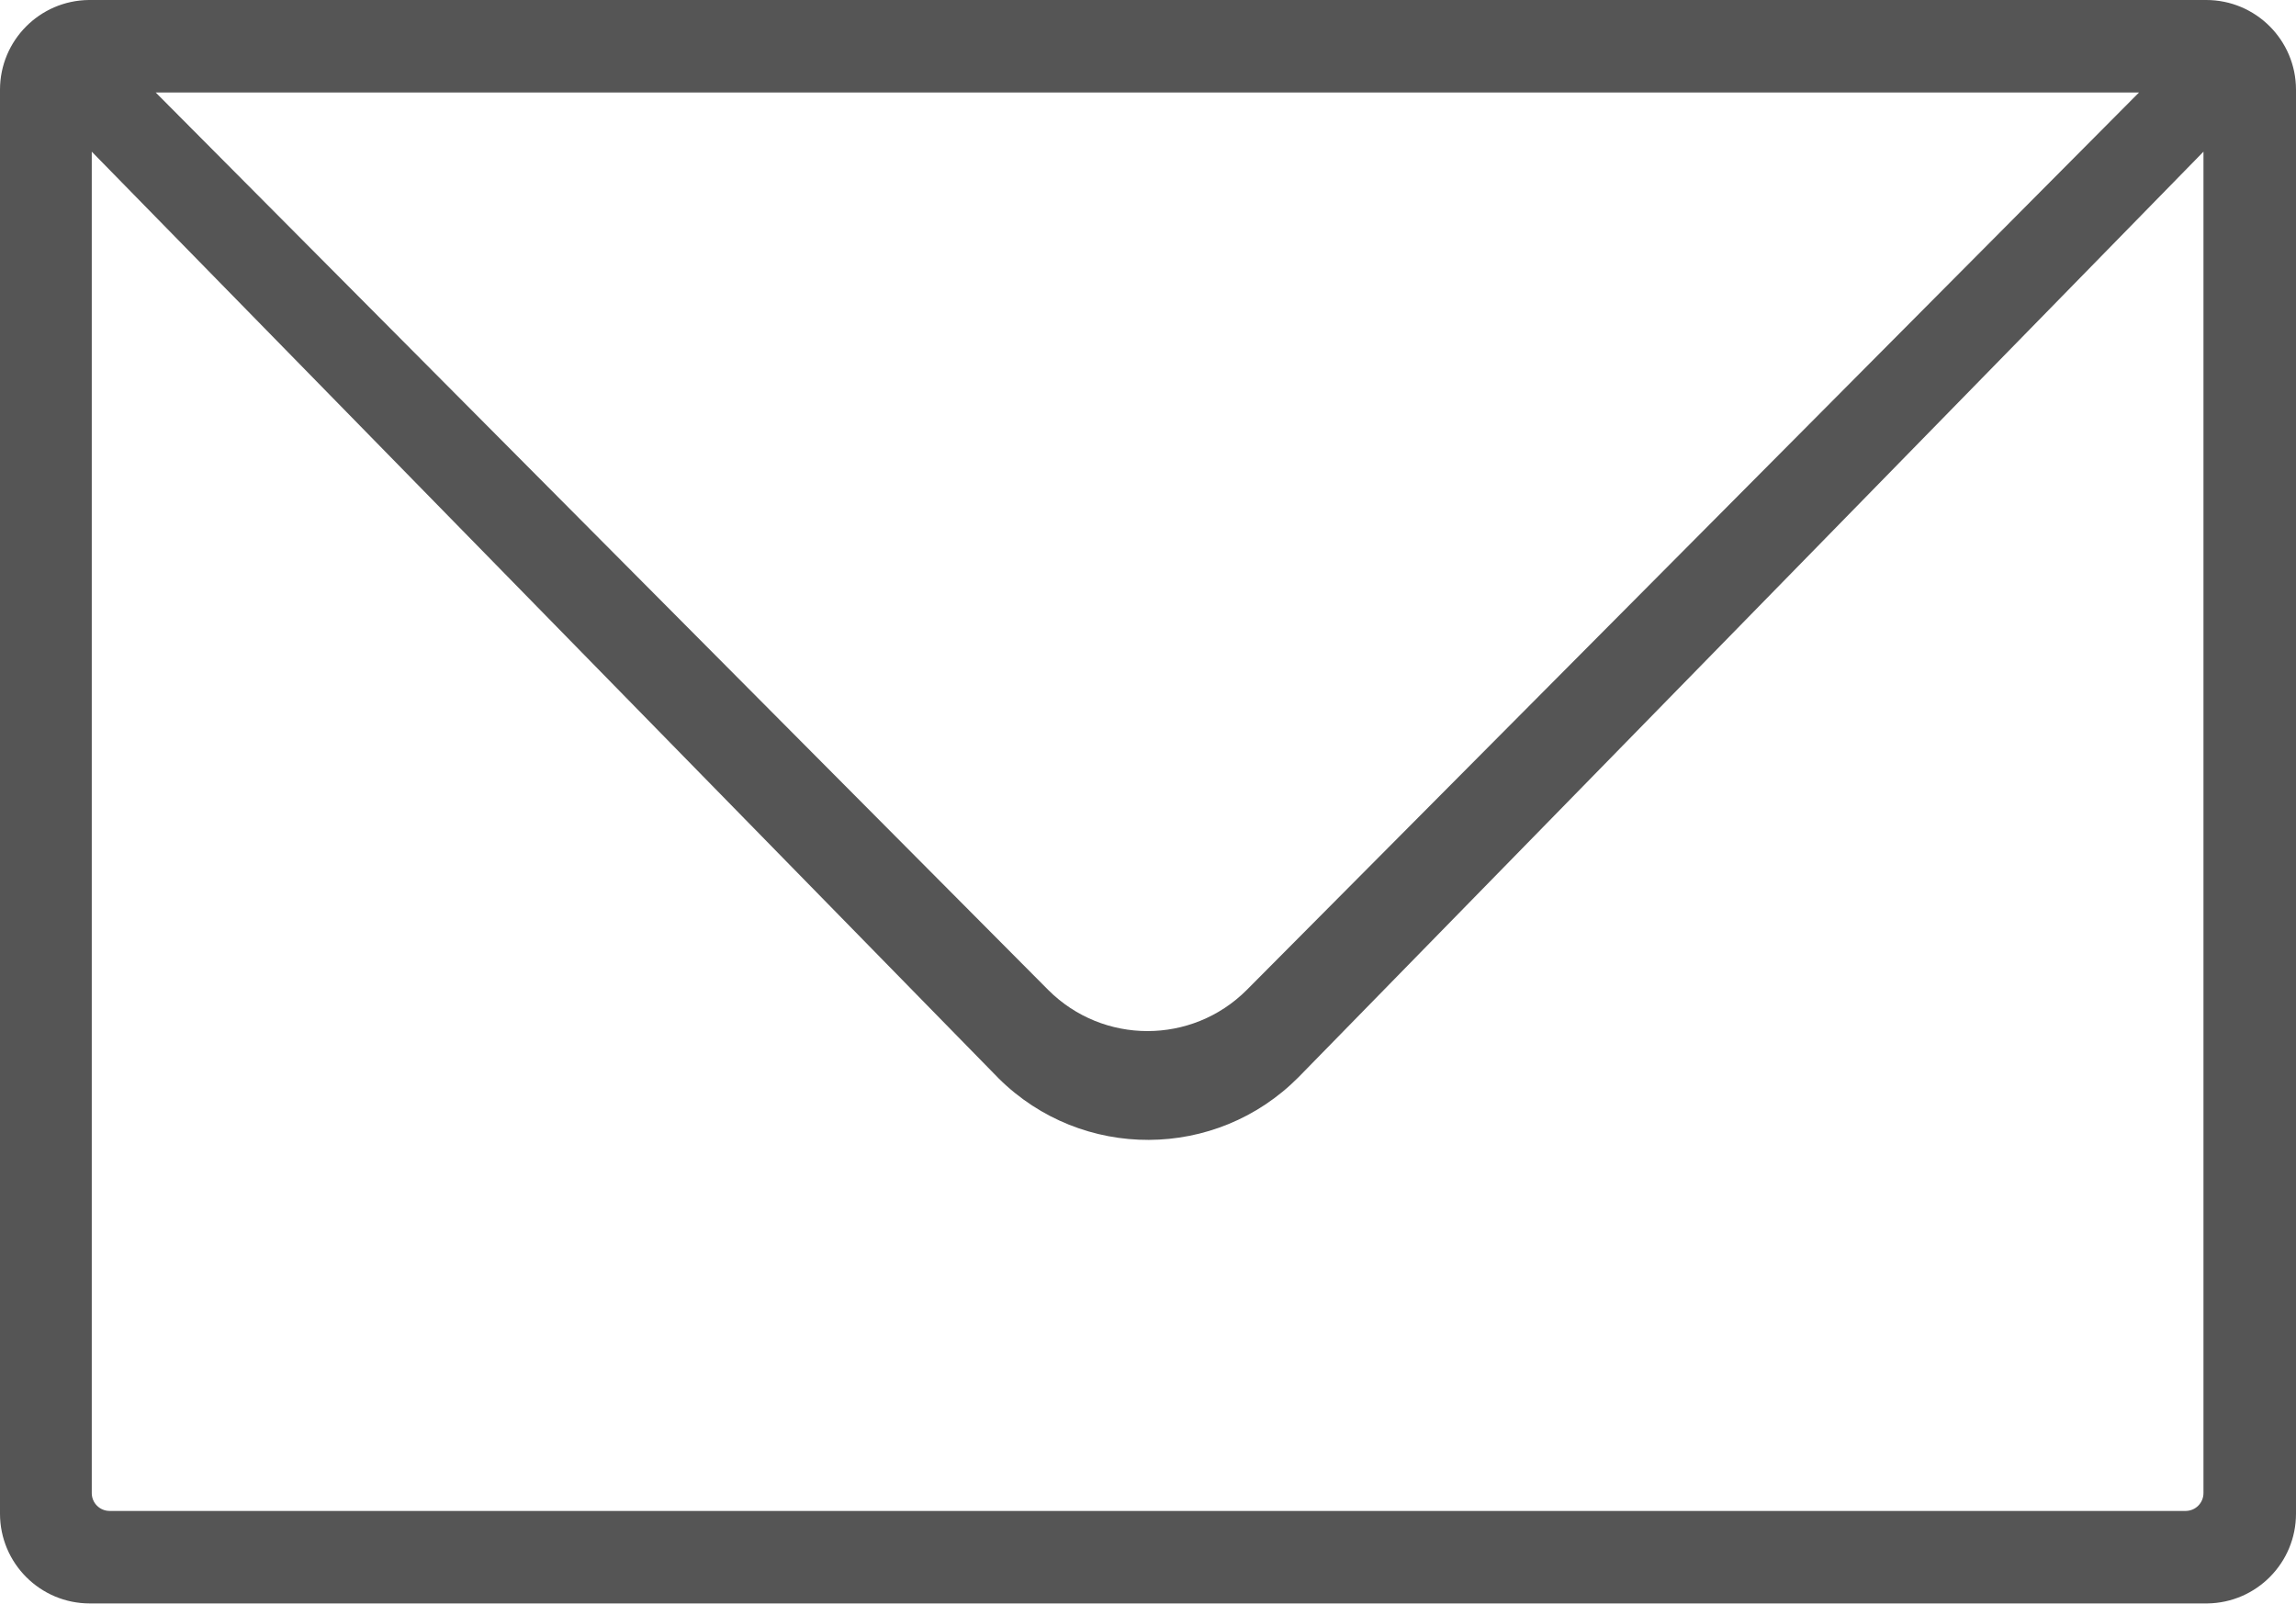
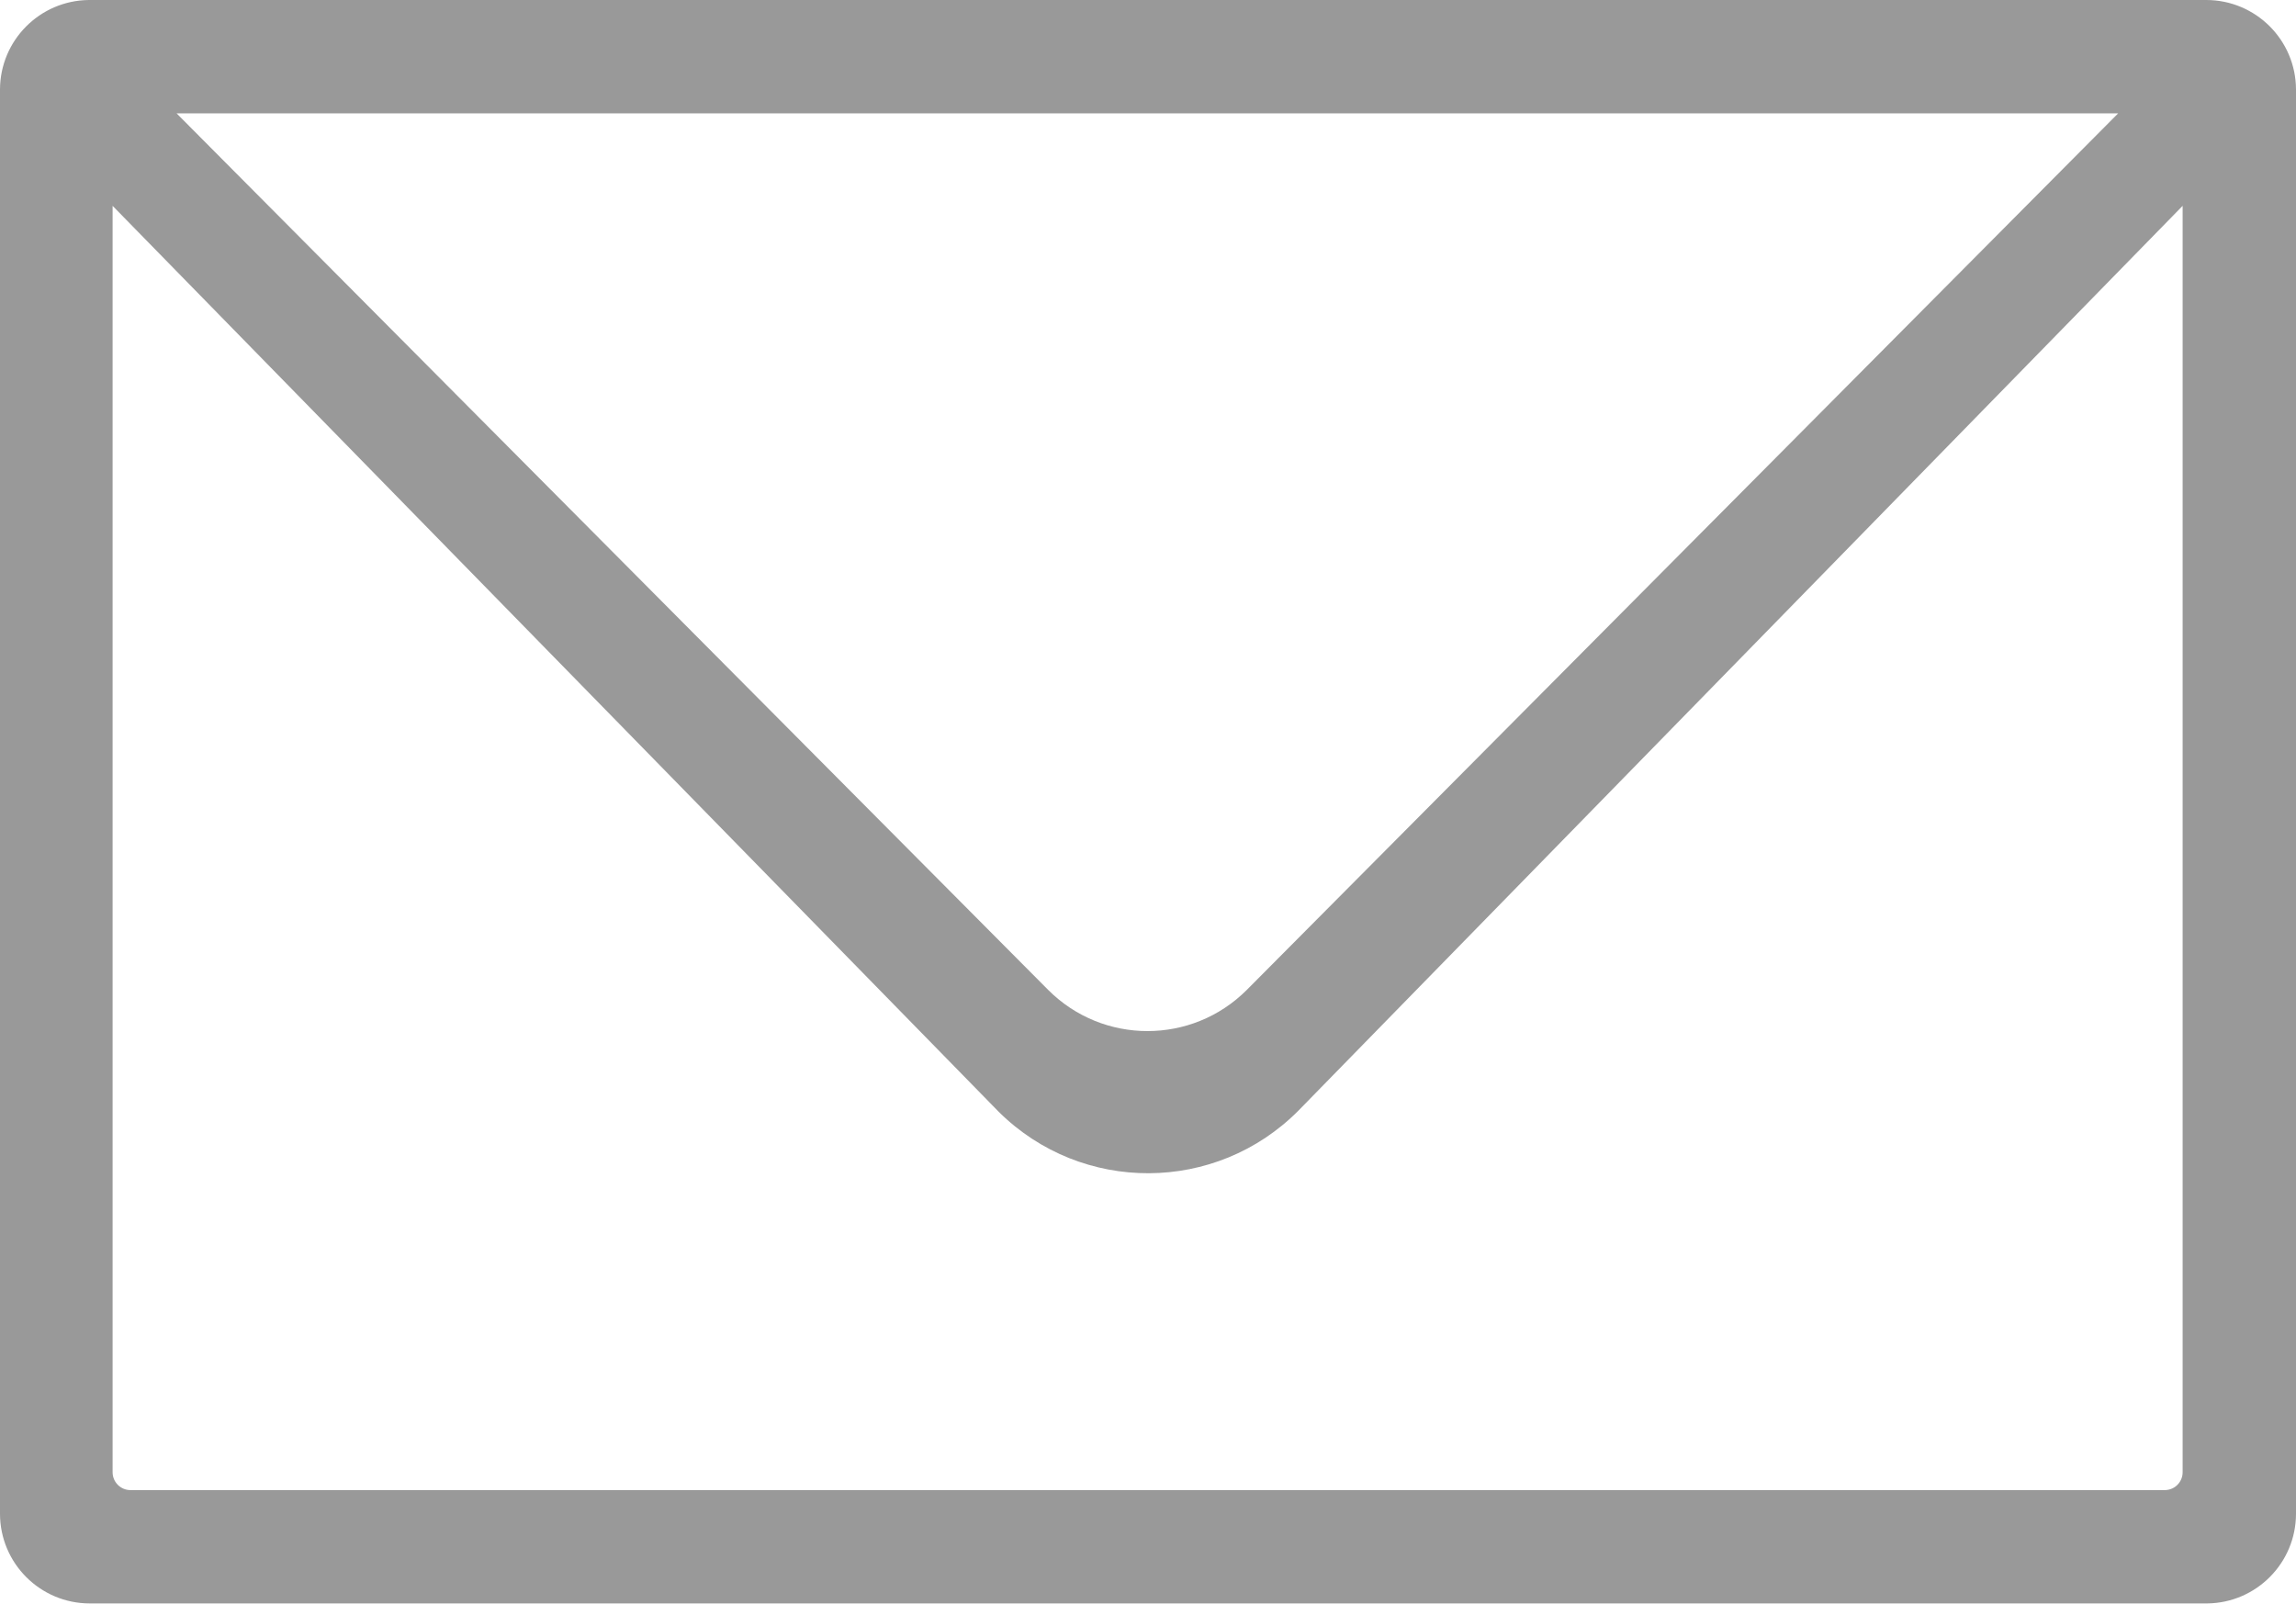
- <svg xmlns="http://www.w3.org/2000/svg" version="1.1" id="Layer_1" x="0px" y="0px" width="550.8px" height="384.764px" viewBox="30.6 213.196 550.8 384.764" enable-background="new 30.6 213.196 550.8 384.764" xml:space="preserve">
-   <path fill="#555555" d="M559.857,213.196H51.897c-11.778,0.134-21.265,9.702-21.297,21.481v341.741  c0,11.897,9.645,21.542,21.542,21.542h507.96c11.802-0.134,21.298-9.74,21.298-21.542V234.677  C581.366,222.803,571.731,213.195,559.857,213.196z M543.737,235.393L329.685,450.752c-13.143,13.148-34.455,13.153-47.603,0.011  c-0.004-0.003-0.007-0.007-0.011-0.011L67.957,235.393H543.737z M554.857,575.763H56.897c-2.366,0-4.284-1.918-4.284-4.284V249.591  l217.584,222.401c19.944,19.768,52.135,19.631,71.91-0.307l217.095-222.094v321.827c0.033,2.365-1.856,4.311-4.223,4.345  C554.939,575.764,554.898,575.764,554.857,575.763z" />
+ <svg xmlns="http://www.w3.org/2000/svg" version="1.1" id="Layer_1" x="0px" y="0px" width="550.8px" height="384.765px" viewBox="30.6 213.196 550.8 384.765" enable-background="new 30.6 213.196 550.8 384.765" xml:space="preserve">
+   <path fill="#999999" d="M559.857,213.196H51.897c-11.778,0.136-21.265,9.702-21.297,21.481v341.741  c0,11.896,9.645,21.542,21.542,21.542h507.959c11.803-0.134,21.299-9.74,21.299-21.542V234.677  C581.367,222.803,571.732,213.195,559.857,213.196z M538.738,240.393L329.685,450.752c-13.143,13.148-34.455,13.153-47.604,0.011  c-0.004-0.003-0.006-0.007-0.012-0.011L72.957,240.393H538.738z M549.857,570.763H61.897c-2.366,0-4.284-1.918-4.284-4.284V262.591  l212.584,217.401c19.944,19.768,52.135,19.631,71.91-0.309L554.203,262.59v303.827c0.033,2.365-1.857,4.311-4.225,4.345  C549.939,570.764,549.898,570.764,549.857,570.763z" />
</svg>
